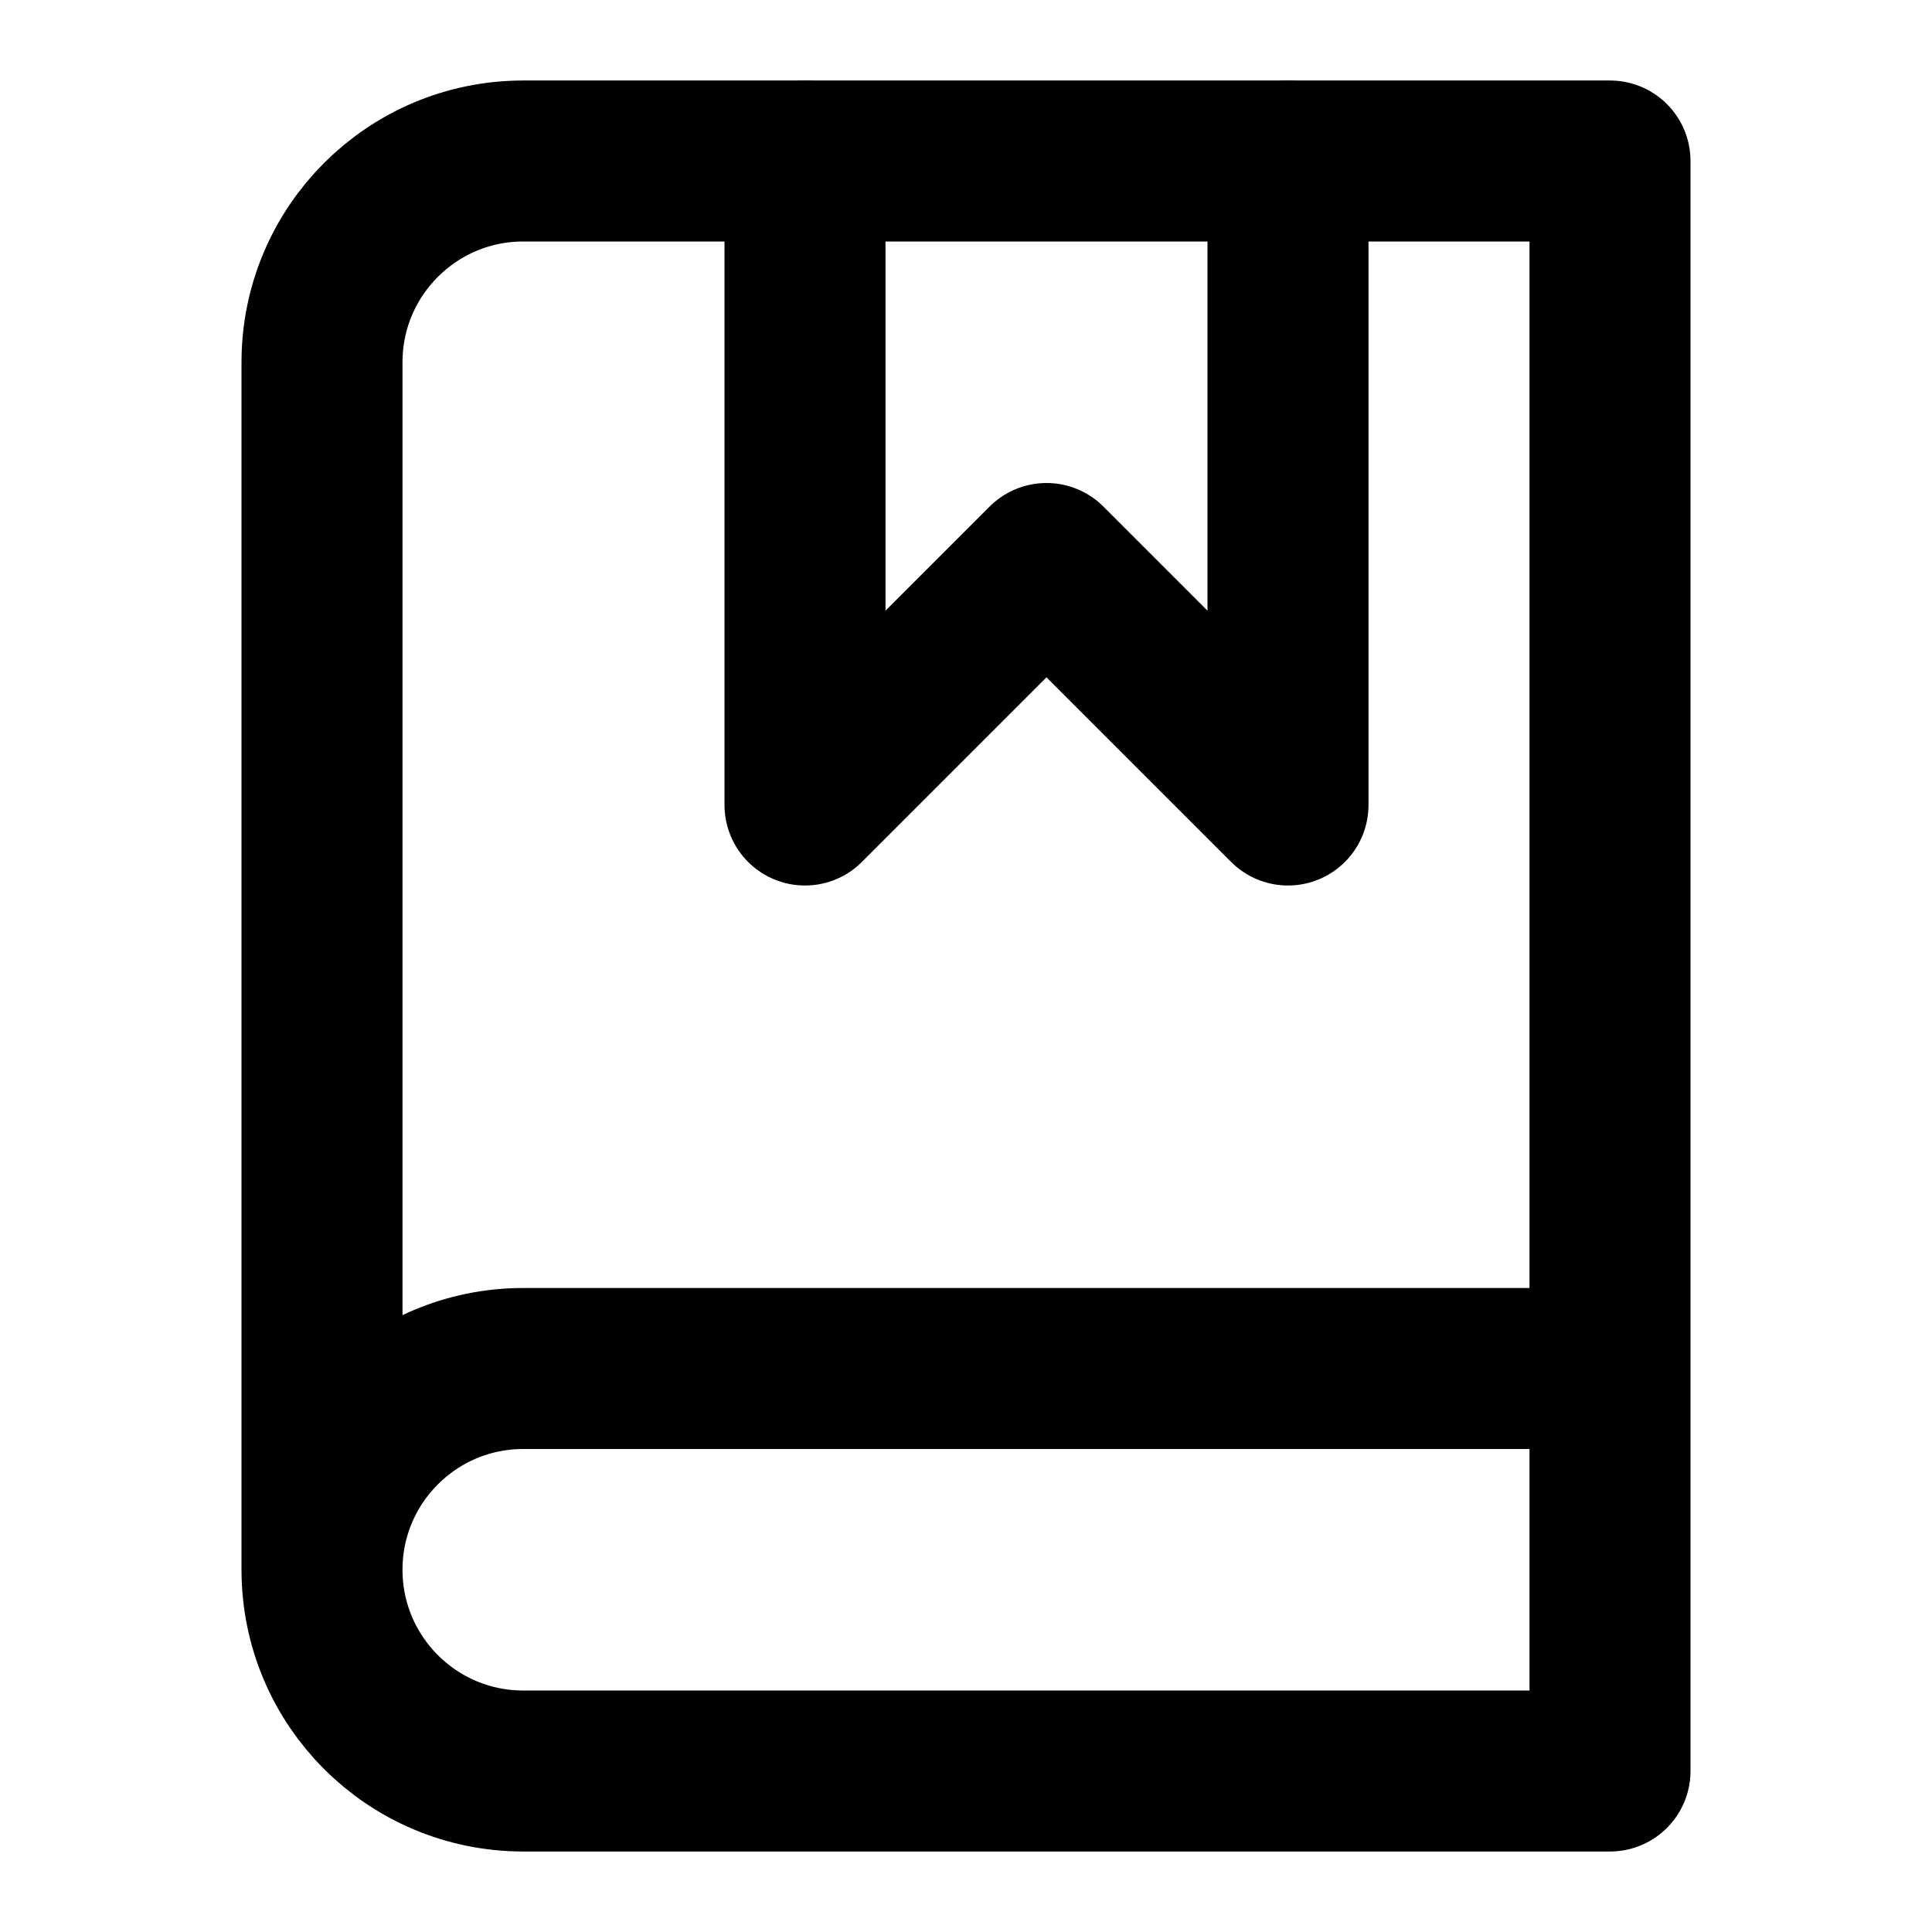
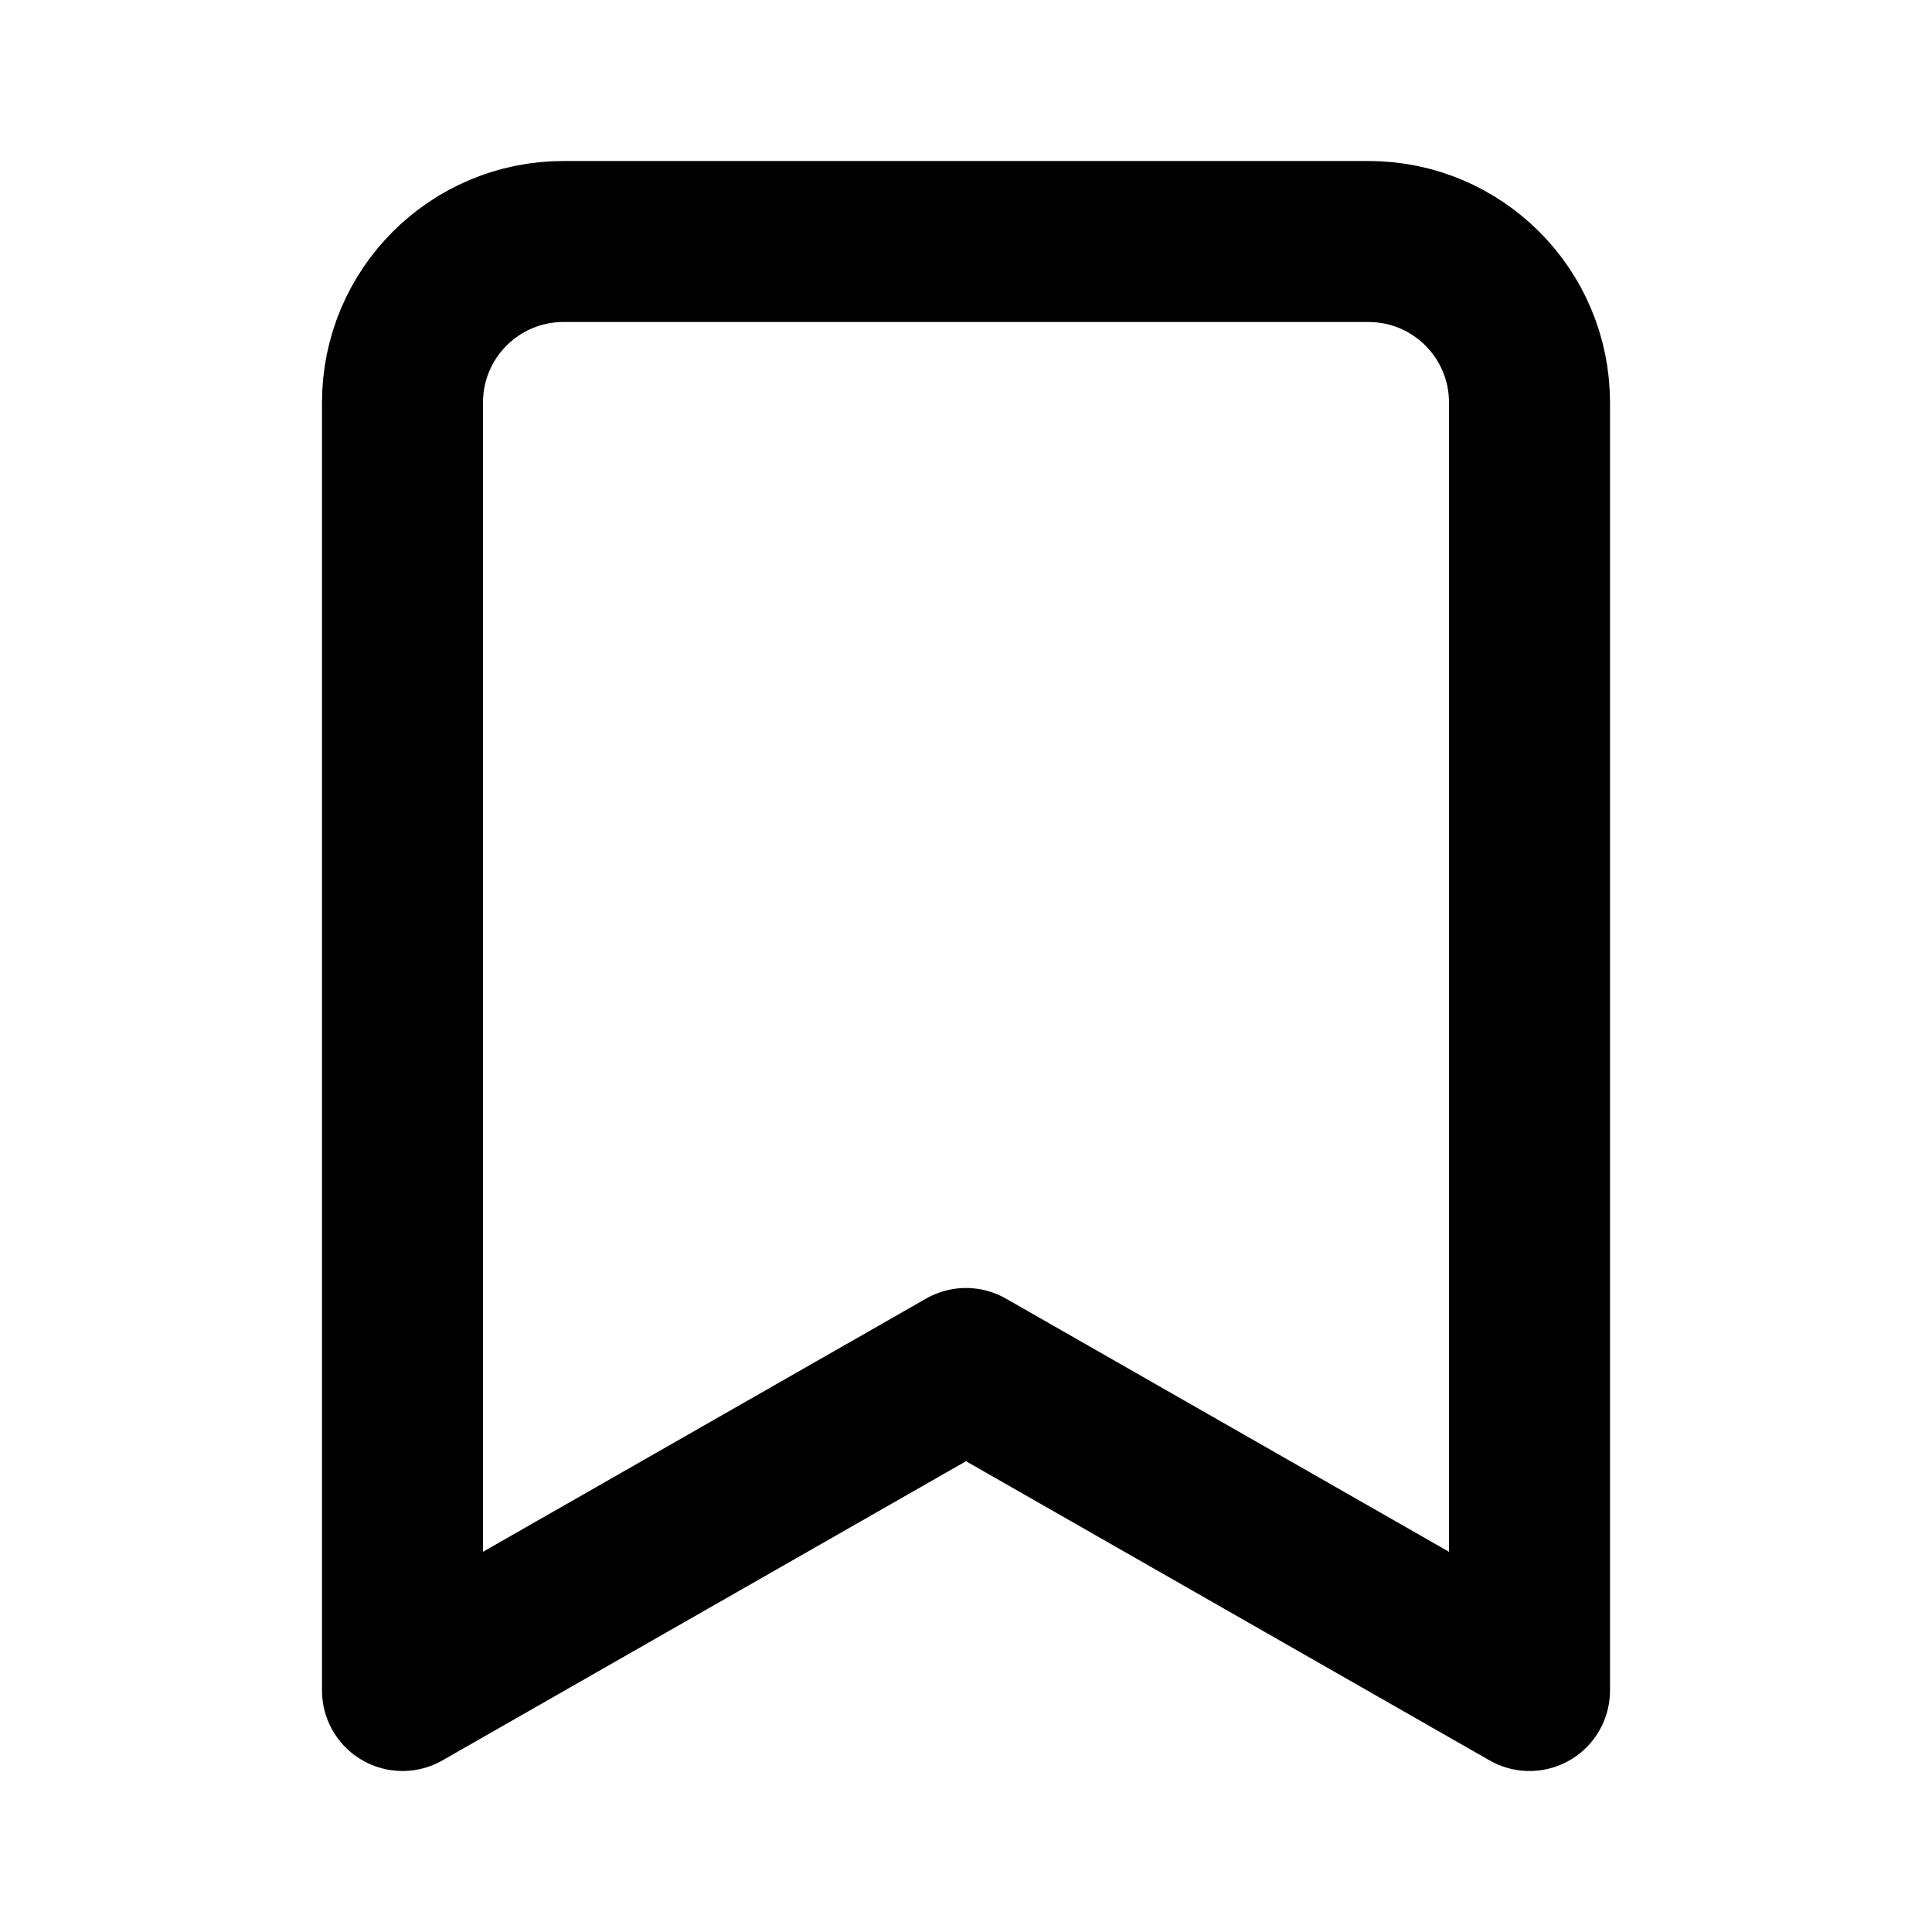
- <svg xmlns="http://www.w3.org/2000/svg" viewBox="0 0 24 24" fill="none" stroke="currentColor" stroke-width="2" stroke-linecap="round" stroke-linejoin="round" class="lucide lucide-book-marked">
-   <path d="M4 19.5v-15A2.5 2.5 0 0 1 6.5 2H20v20H6.5a2.5 2.5 0 0 1 0-5H20" />
-   <polyline points="10 2 10 10 13 7 16 10 16 2" />
+ <svg width="24" height="24" viewBox="0 0 24 24" fill="none" stroke="currentColor" stroke-width="2" stroke-linecap="round" stroke-linejoin="round" class="lucide lucide-bookmark">
+   <path d="m19 21-7-4-7 4V5a2 2 0 0 1 2-2h10a2 2 0 0 1 2 2v16z" />
</svg>
